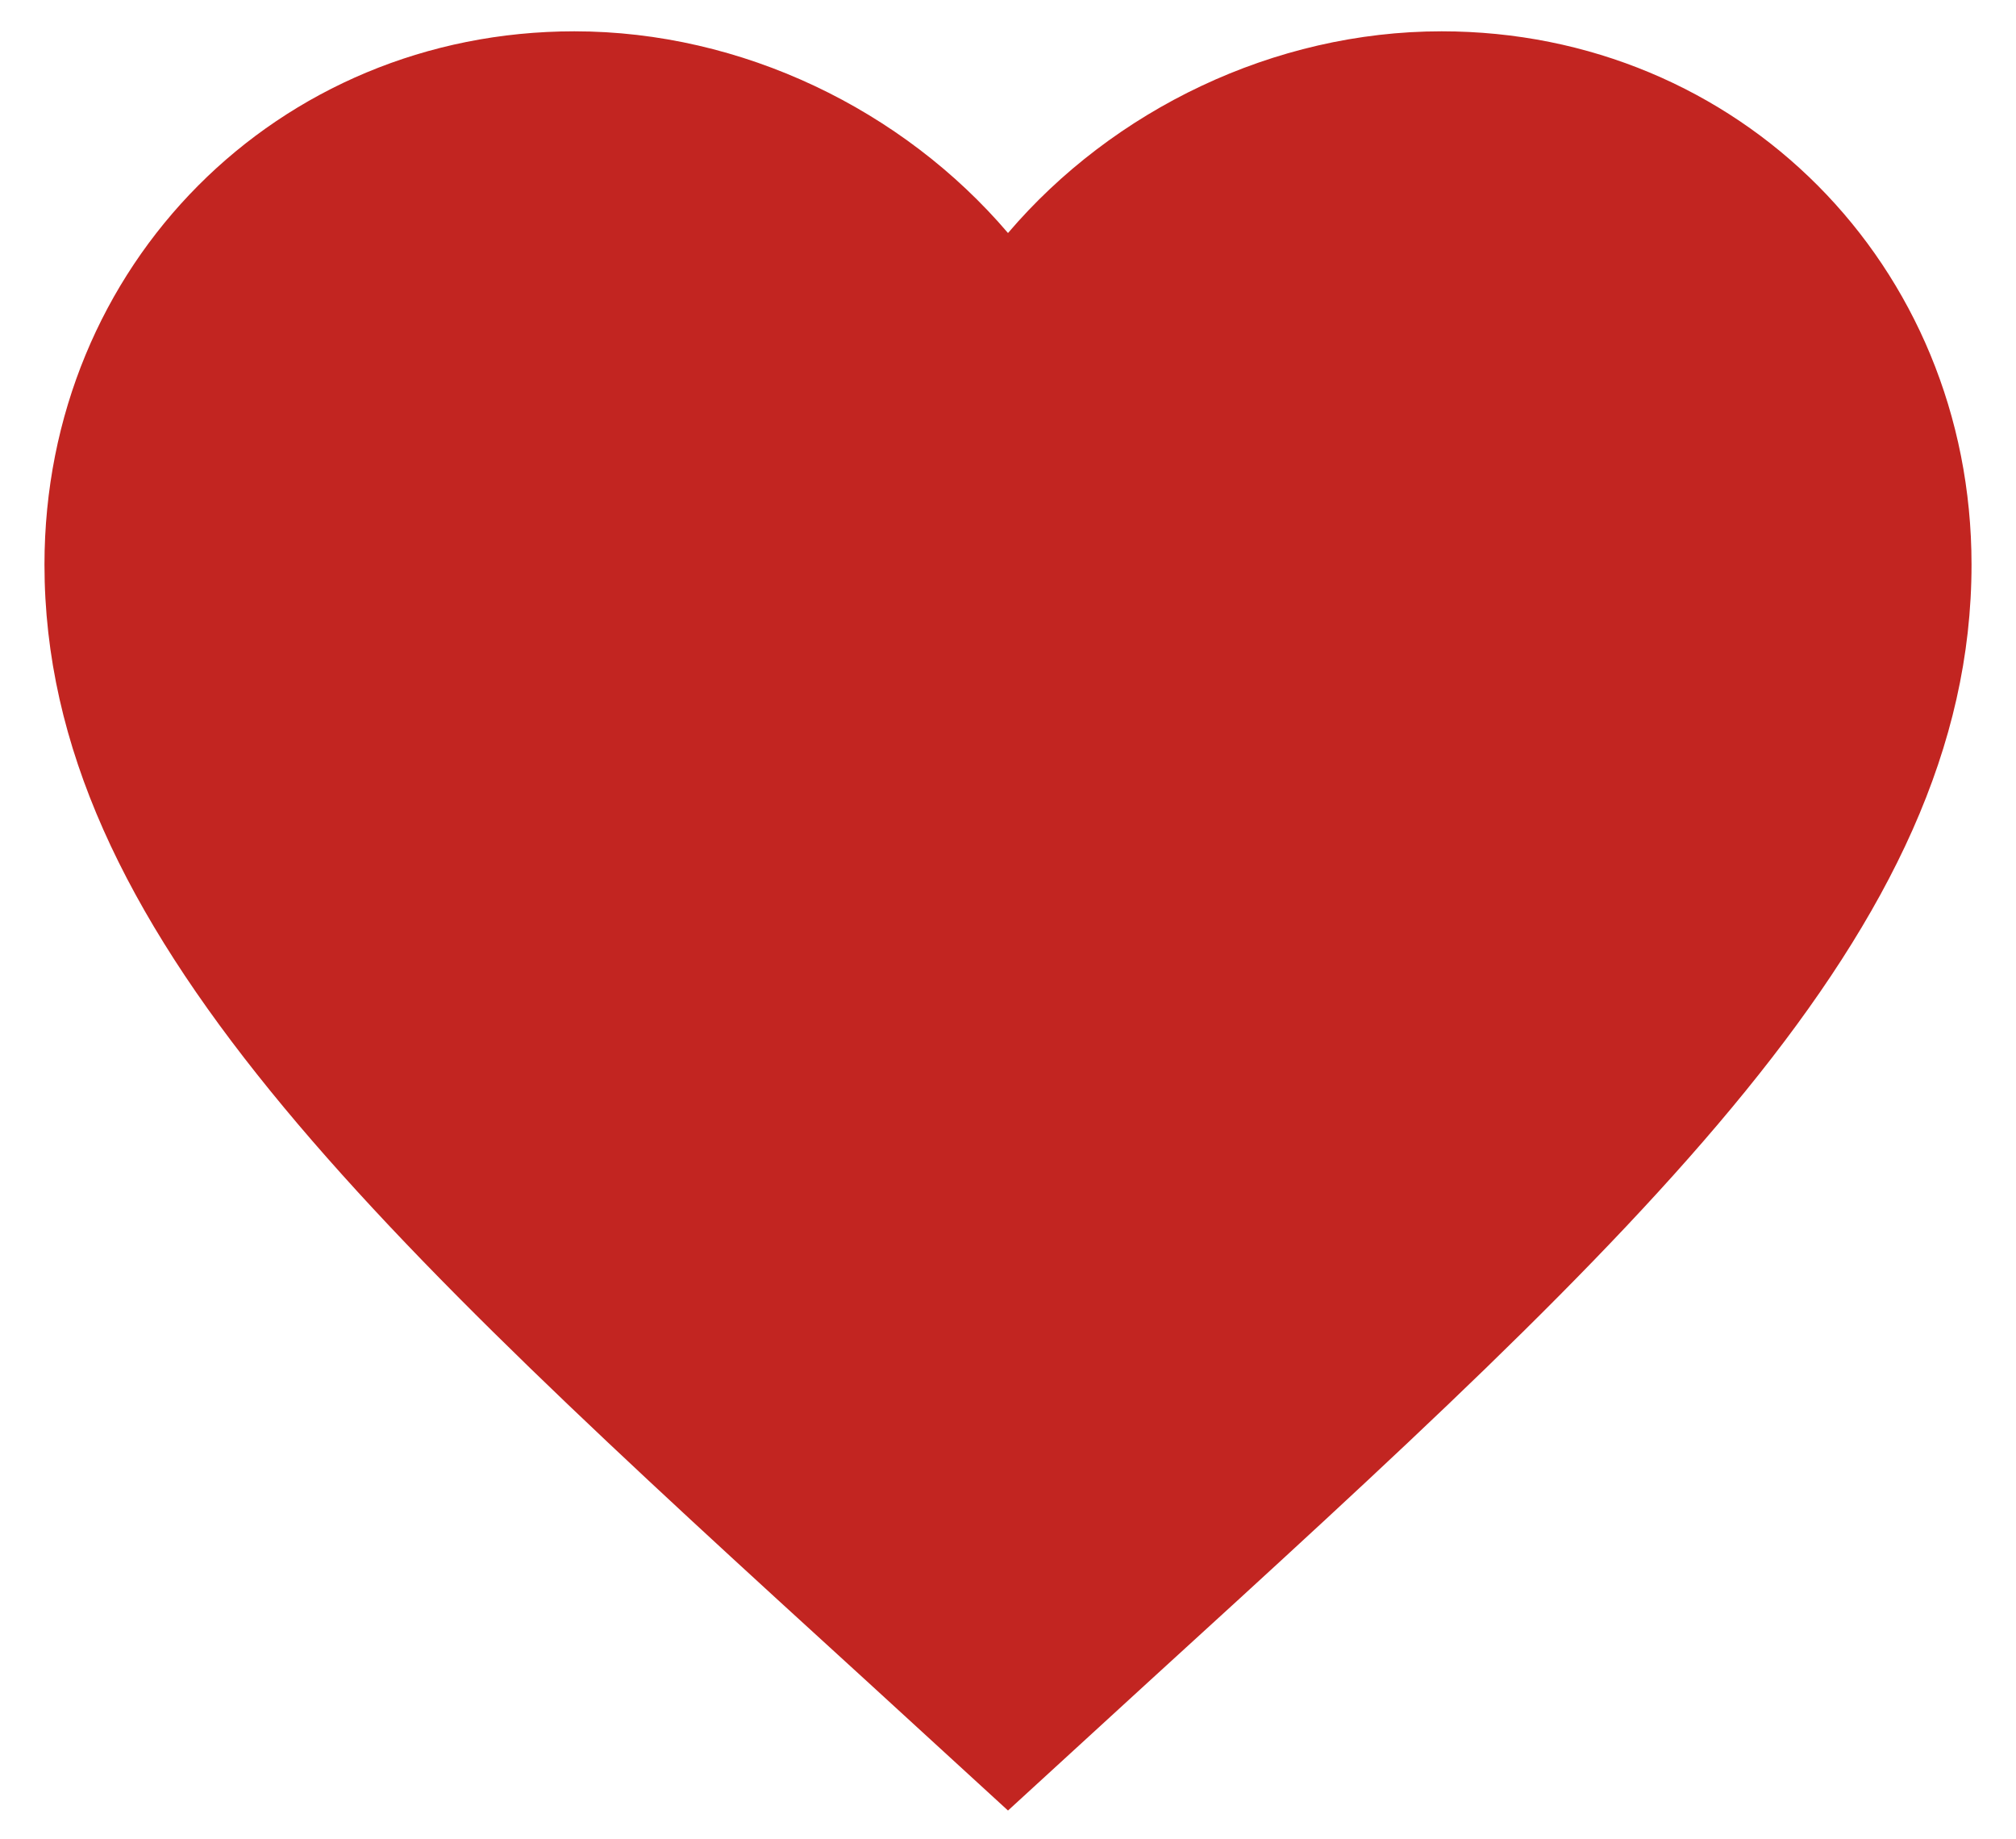
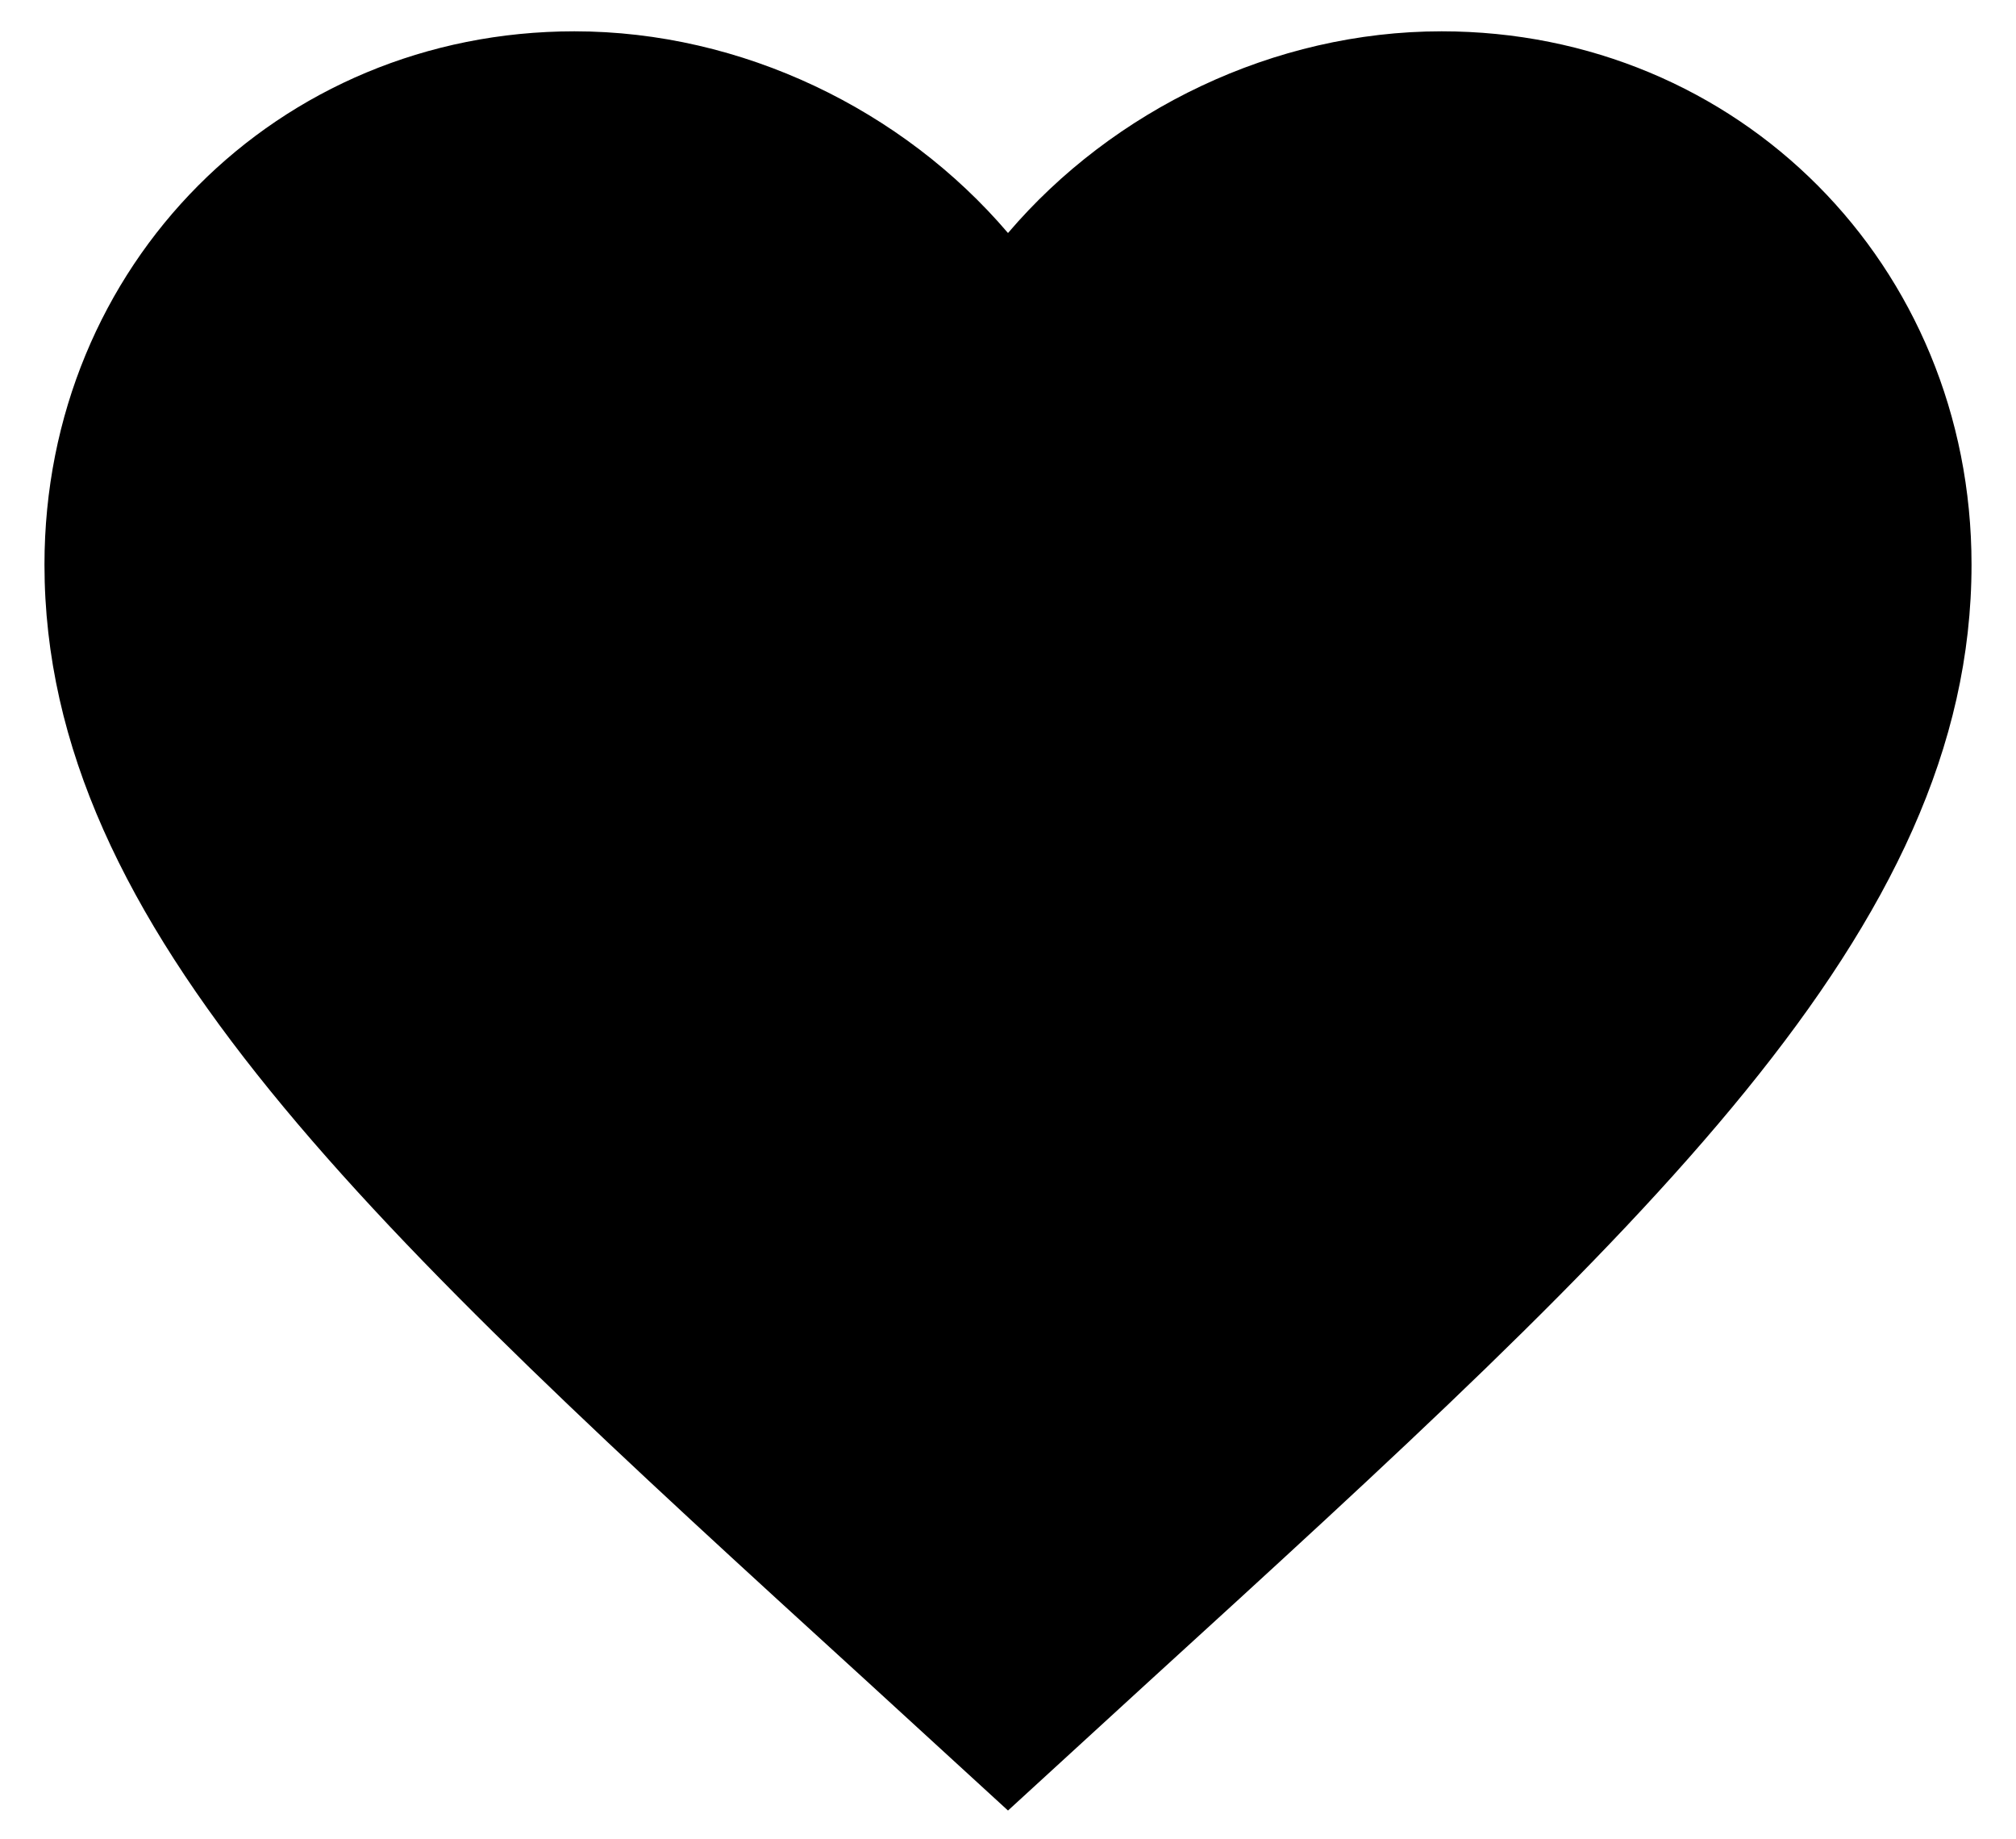
- <svg xmlns="http://www.w3.org/2000/svg" width="34" height="31" viewBox="0 0 34 31" fill="none">
-   <path d="M17 30.528L14.644 28.37C6.275 20.735 0.75 15.683 0.75 9.52C0.75 4.468 4.683 0.528 9.688 0.528C12.515 0.528 15.229 1.852 17 3.929C18.771 1.852 21.485 0.528 24.312 0.528C29.317 0.528 33.25 4.468 33.25 9.52C33.25 15.683 27.725 20.735 19.356 28.37L17 30.528Z" fill="#C22521" />
+ <svg xmlns="http://www.w3.org/2000/svg" width="34" height="31" viewBox="0 0 34 31">
+   <path d="M17 30.528L14.644 28.37C6.275 20.735 0.75 15.683 0.75 9.52C0.75 4.468 4.683 0.528 9.688 0.528C12.515 0.528 15.229 1.852 17 3.929C18.771 1.852 21.485 0.528 24.312 0.528C29.317 0.528 33.25 4.468 33.25 9.52C33.25 15.683 27.725 20.735 19.356 28.37L17 30.528Z" />
</svg>
